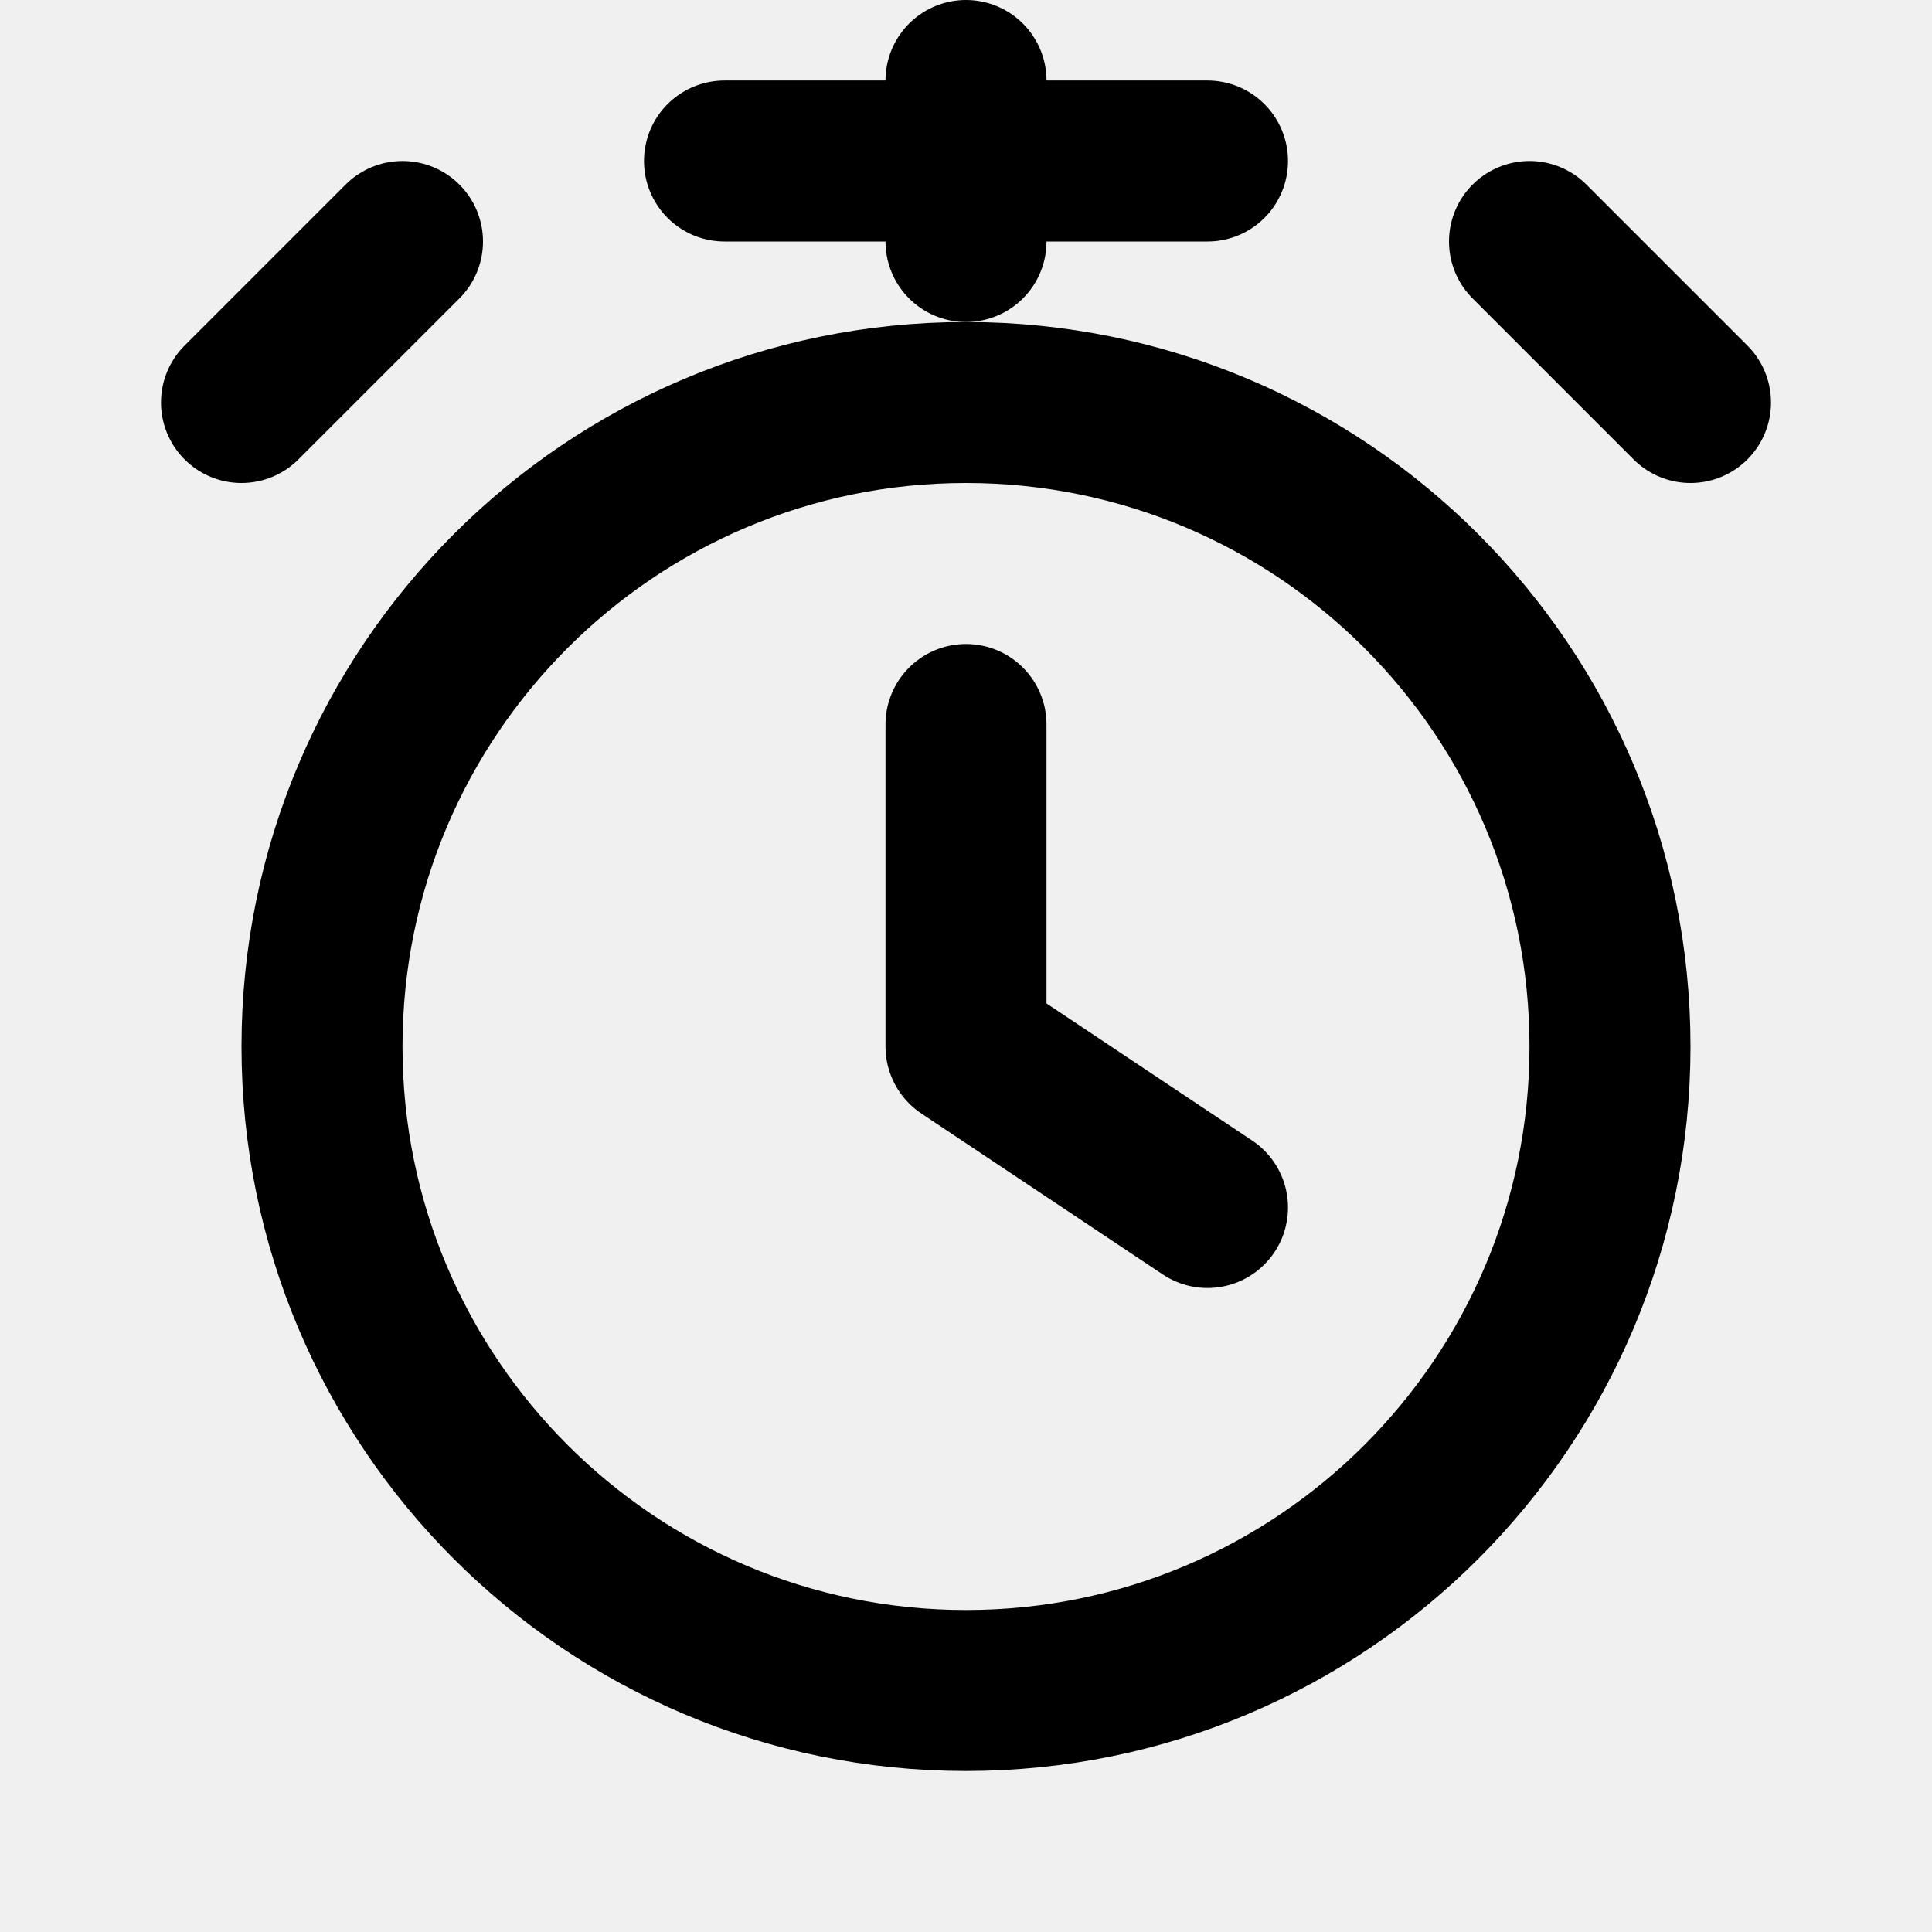
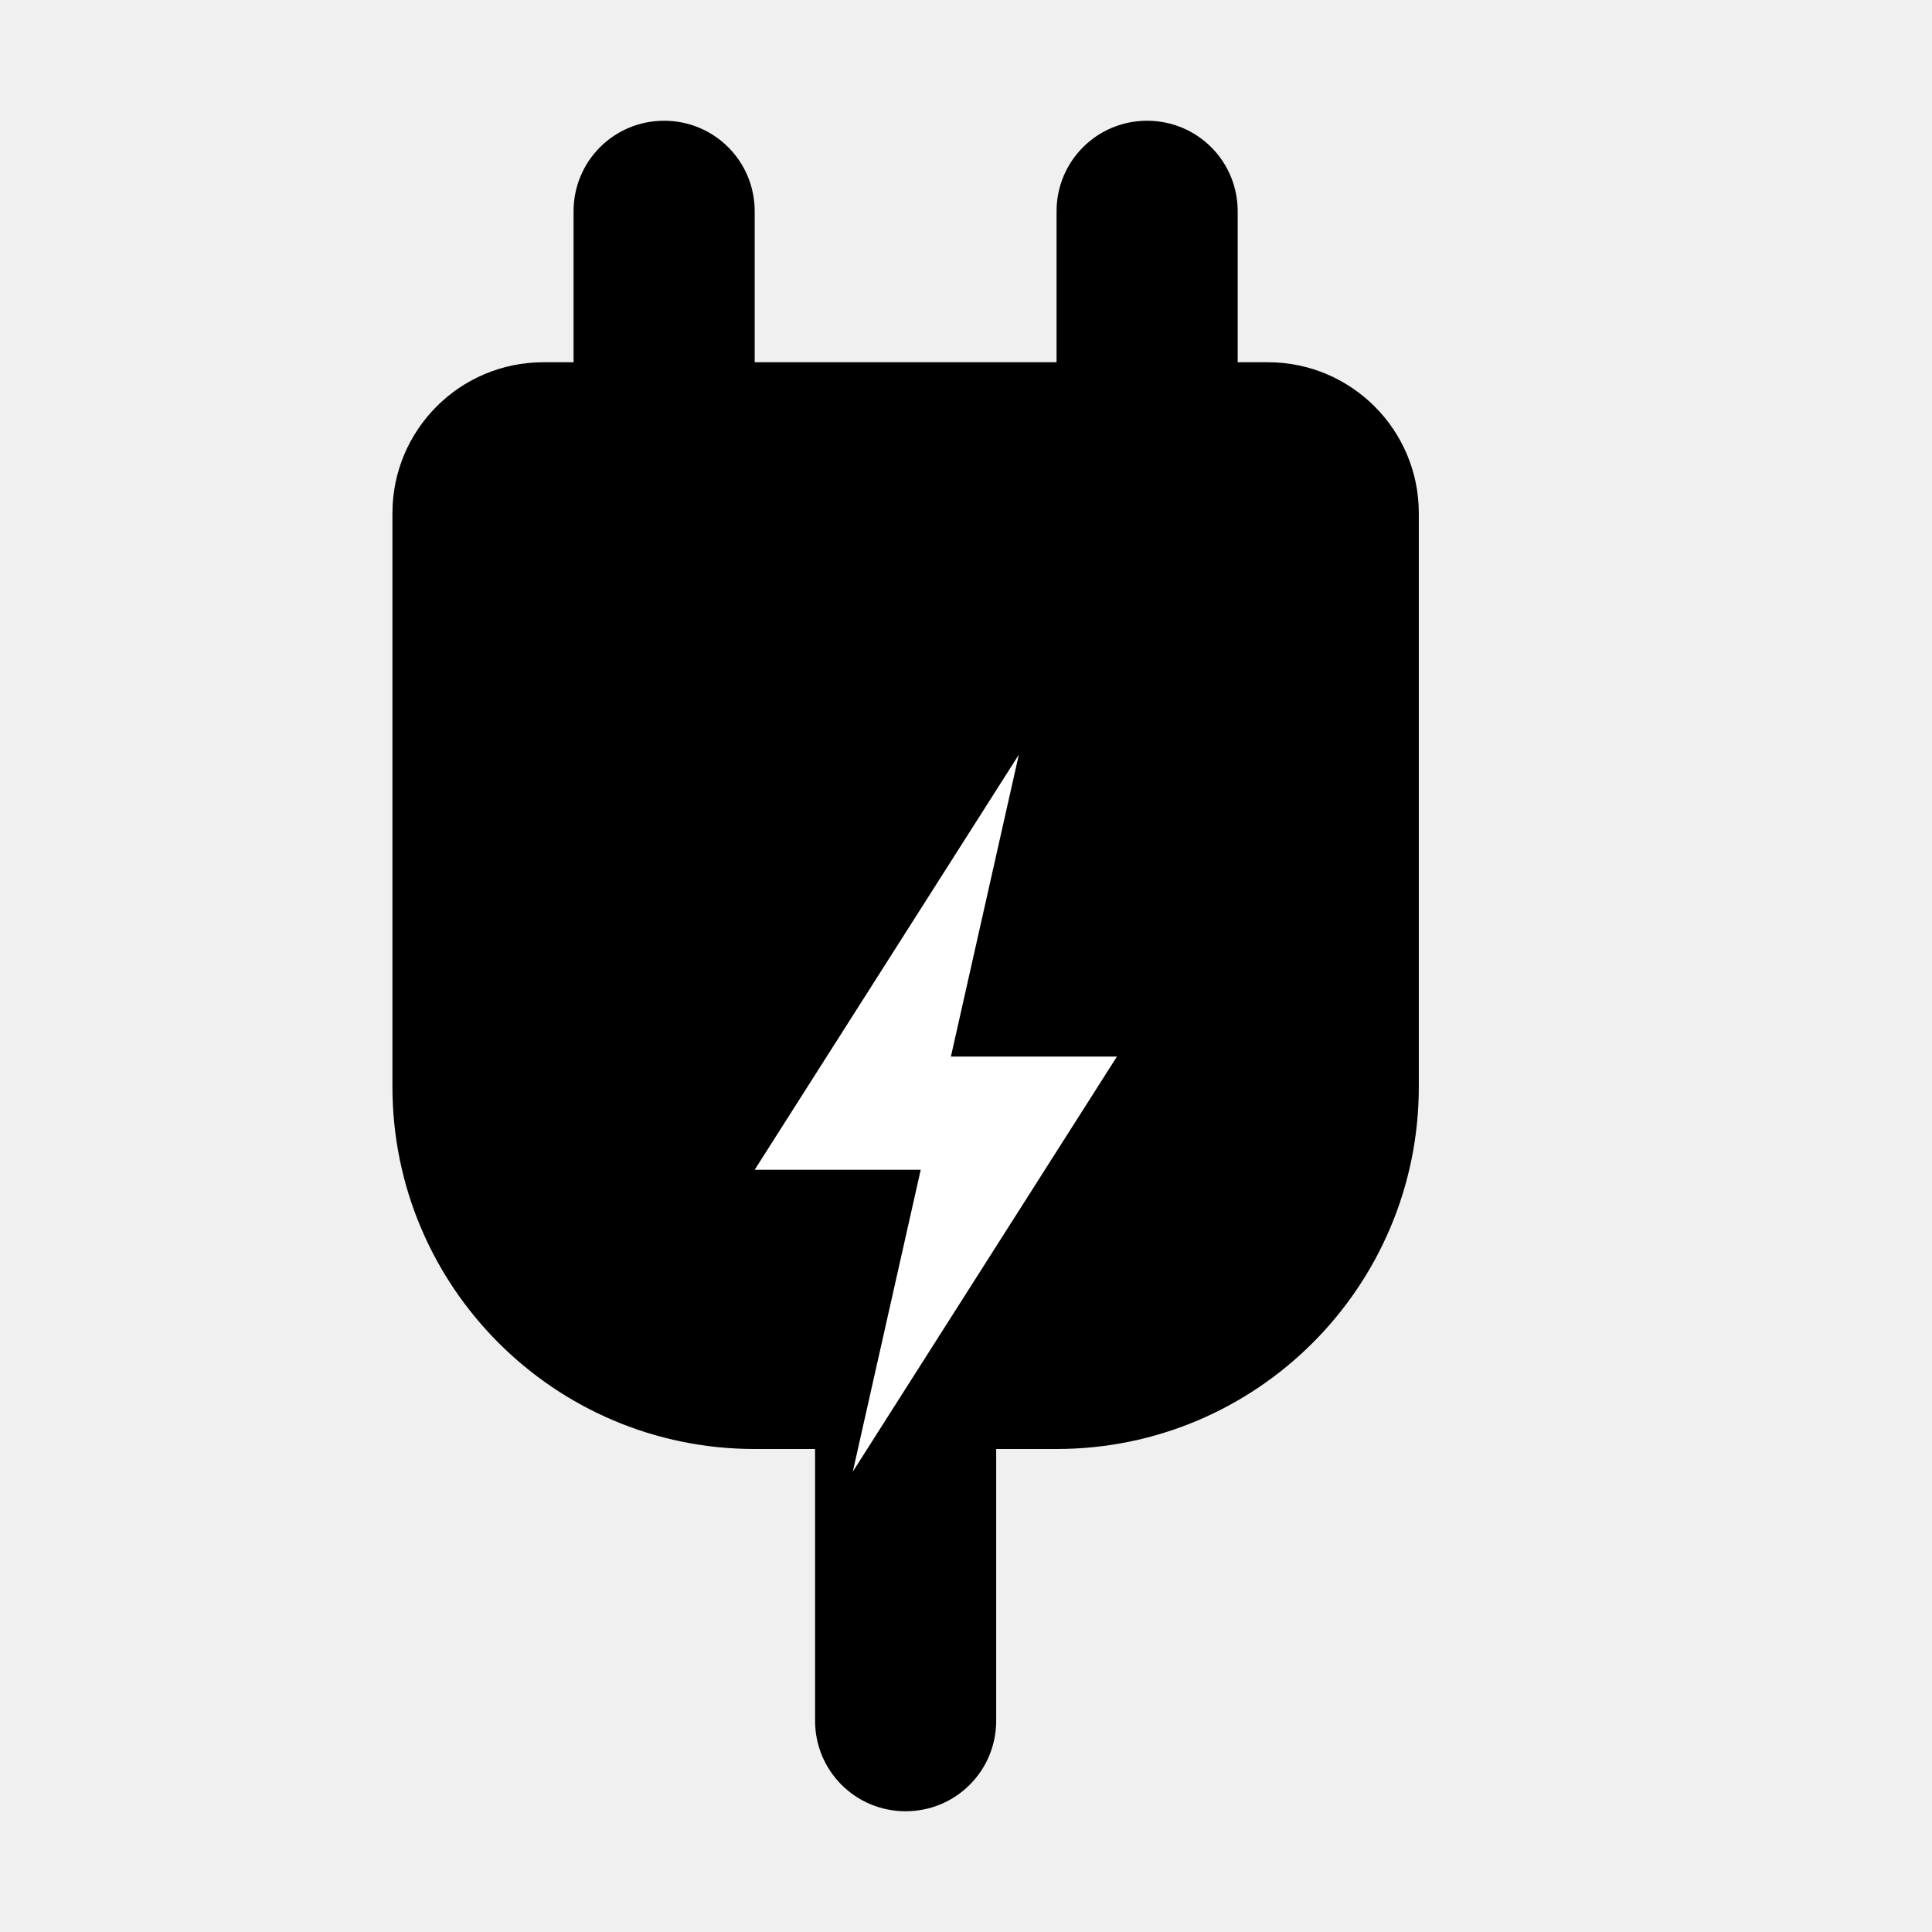
- <svg xmlns="http://www.w3.org/2000/svg" viewBox="0 0 24 24" fill="none" stroke="#000" stroke-width="2" stroke-linecap="round" stroke-linejoin="round">
-   <circle cx="12" cy="13" r="8" />
-   <polyline points="12 9 12 13 15 15" />
-   <path d="M5 3L3 5" />
-   <path d="M19 3L21 5" />
-   <line x1="12" y1="1" x2="12" y2="3" />
-   <path d="M9 2h6" />
+ <svg xmlns="http://www.w3.org/2000/svg" viewBox="0 0 512 512" fill="#000000">
+   <path d="M176 32c-13.3 0-24 10.7-24 24v40h-8c-22.1 0-40 17.9-40 40v152c0 53 43 96 96 96h16v72c0 13.3 10.7 24 24 24s24-10.7 24-24v-72h16c53 0 96-43 96-96V136c0-22.1-17.9-40-40-40h-8V56c0-13.3-10.7-24-24-24s-24 10.7-24 24v40h-80V56c0-13.3-10.7-24-24-24z" />
+   <path d="M270 200l-70 110h44l-18 80 70-110h-44l18-80z" fill="#ffffff" />
</svg>
